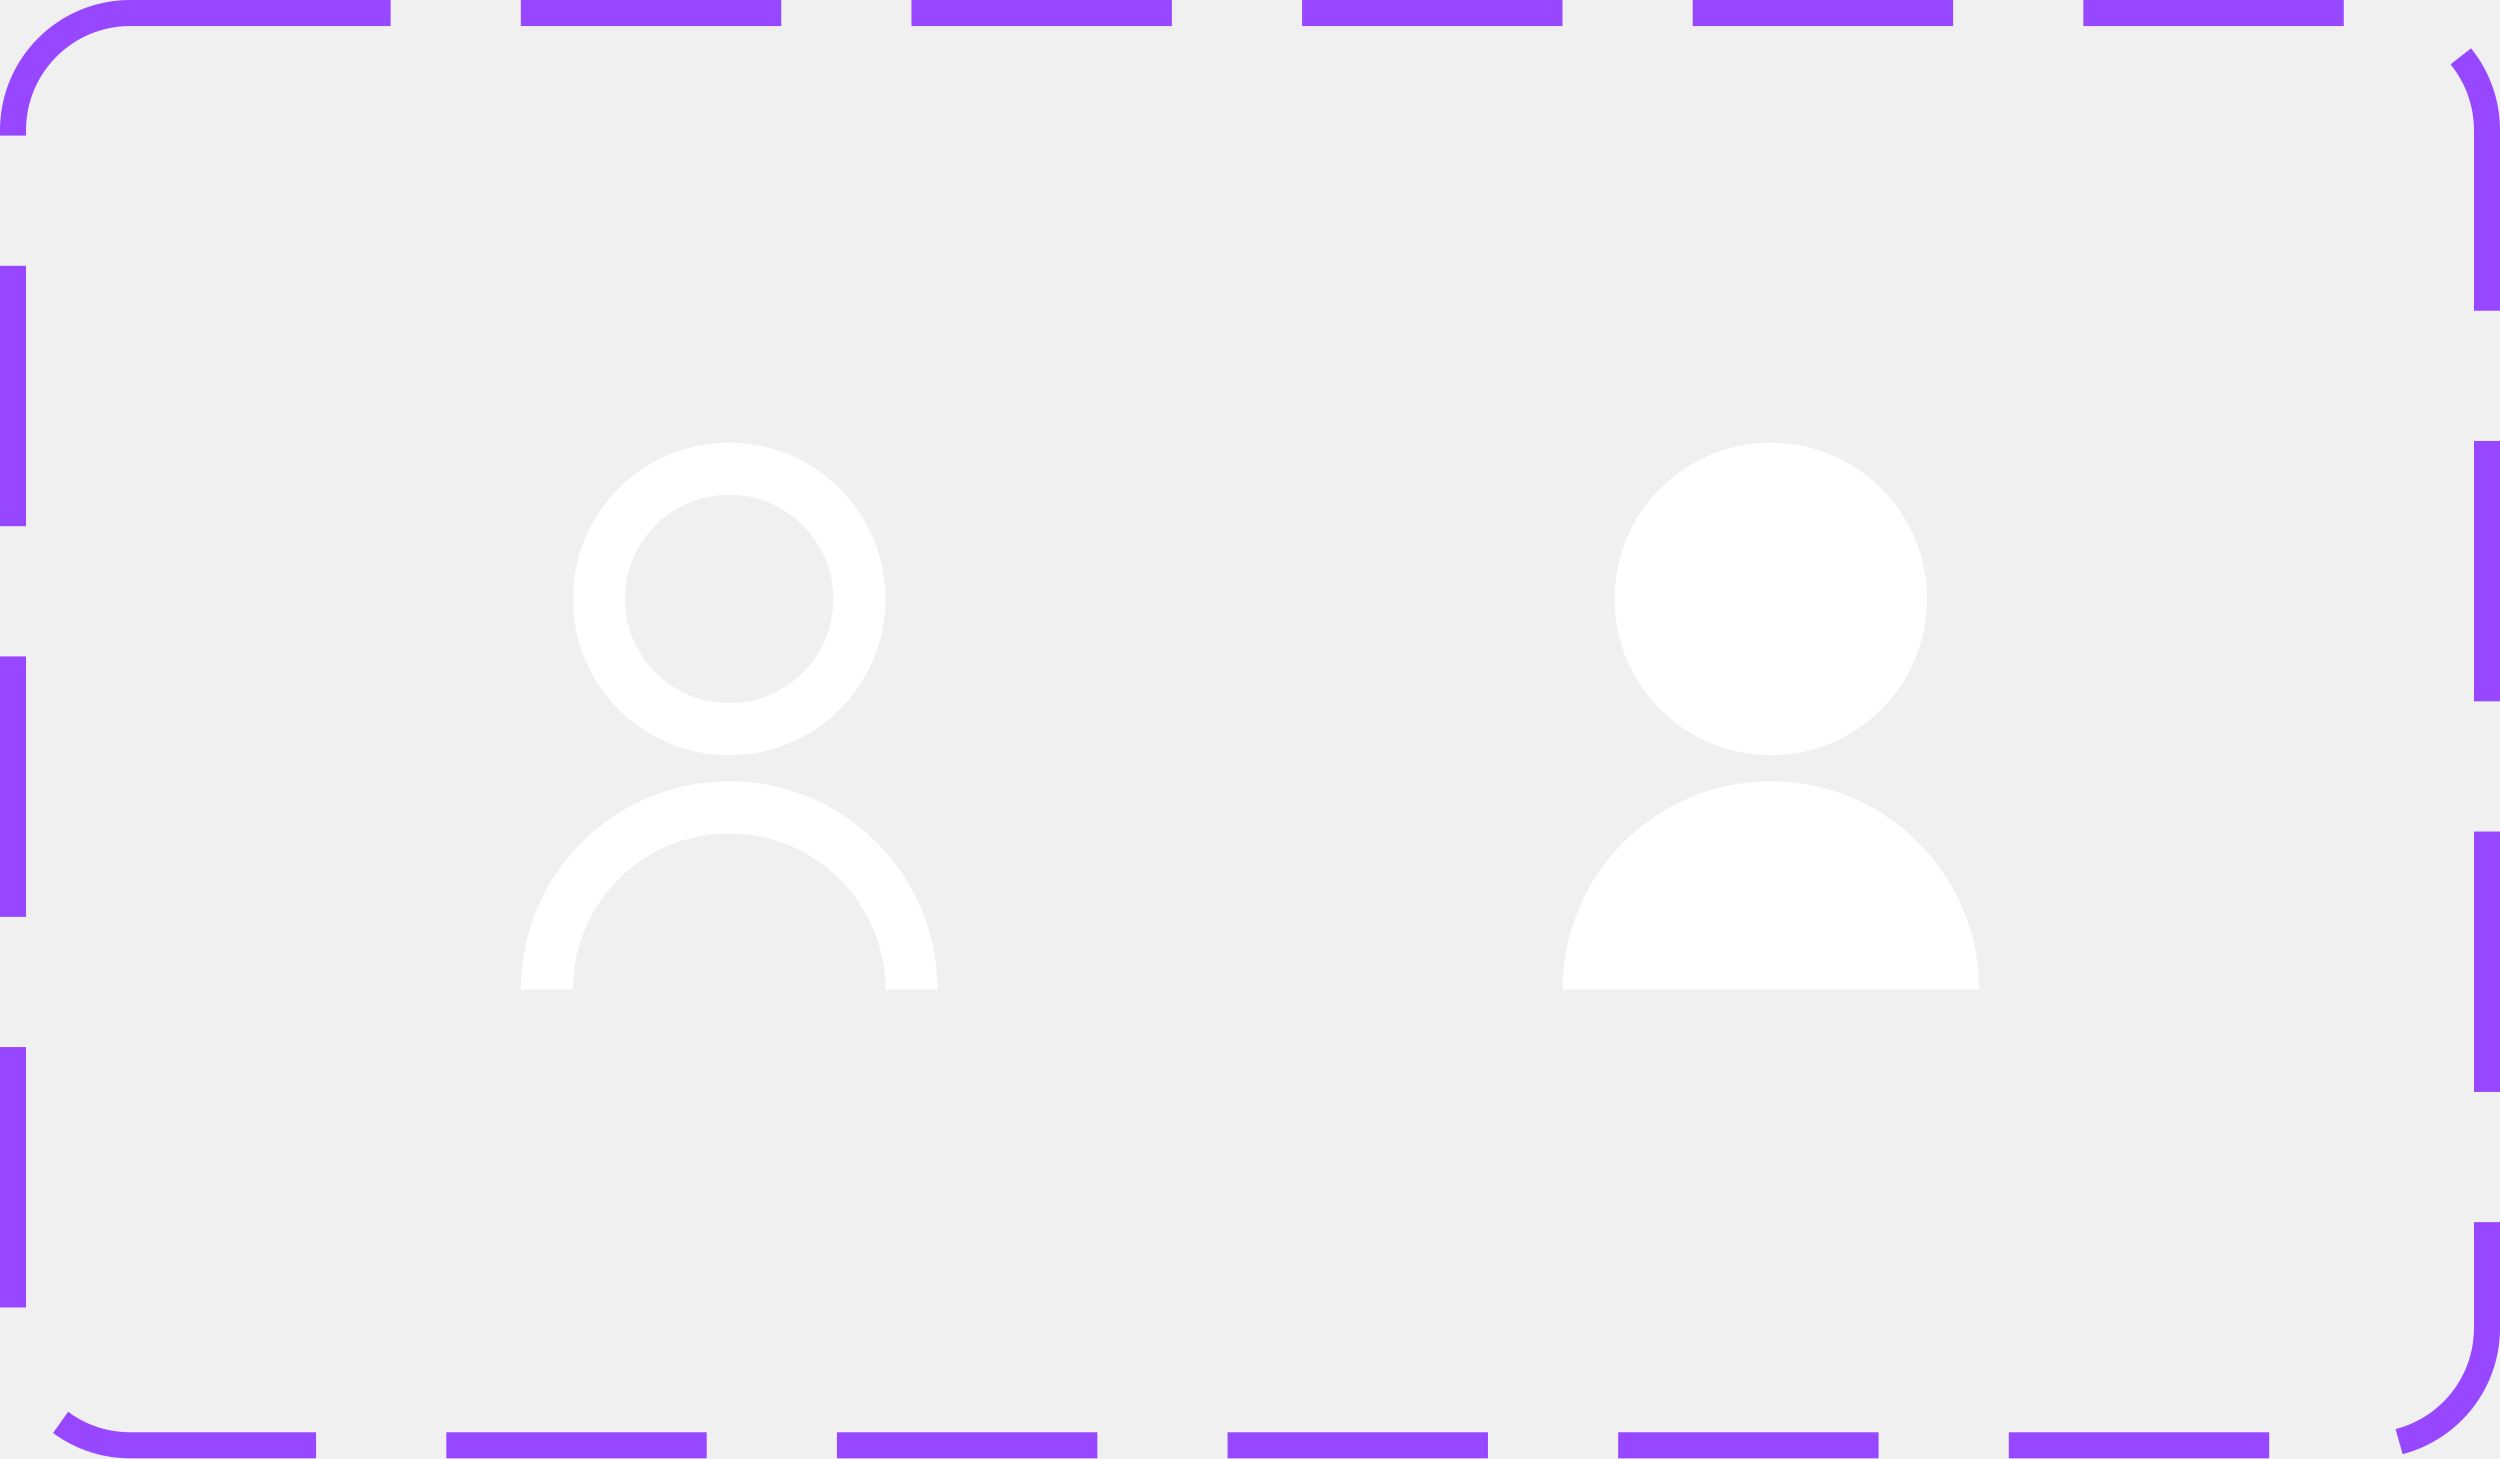
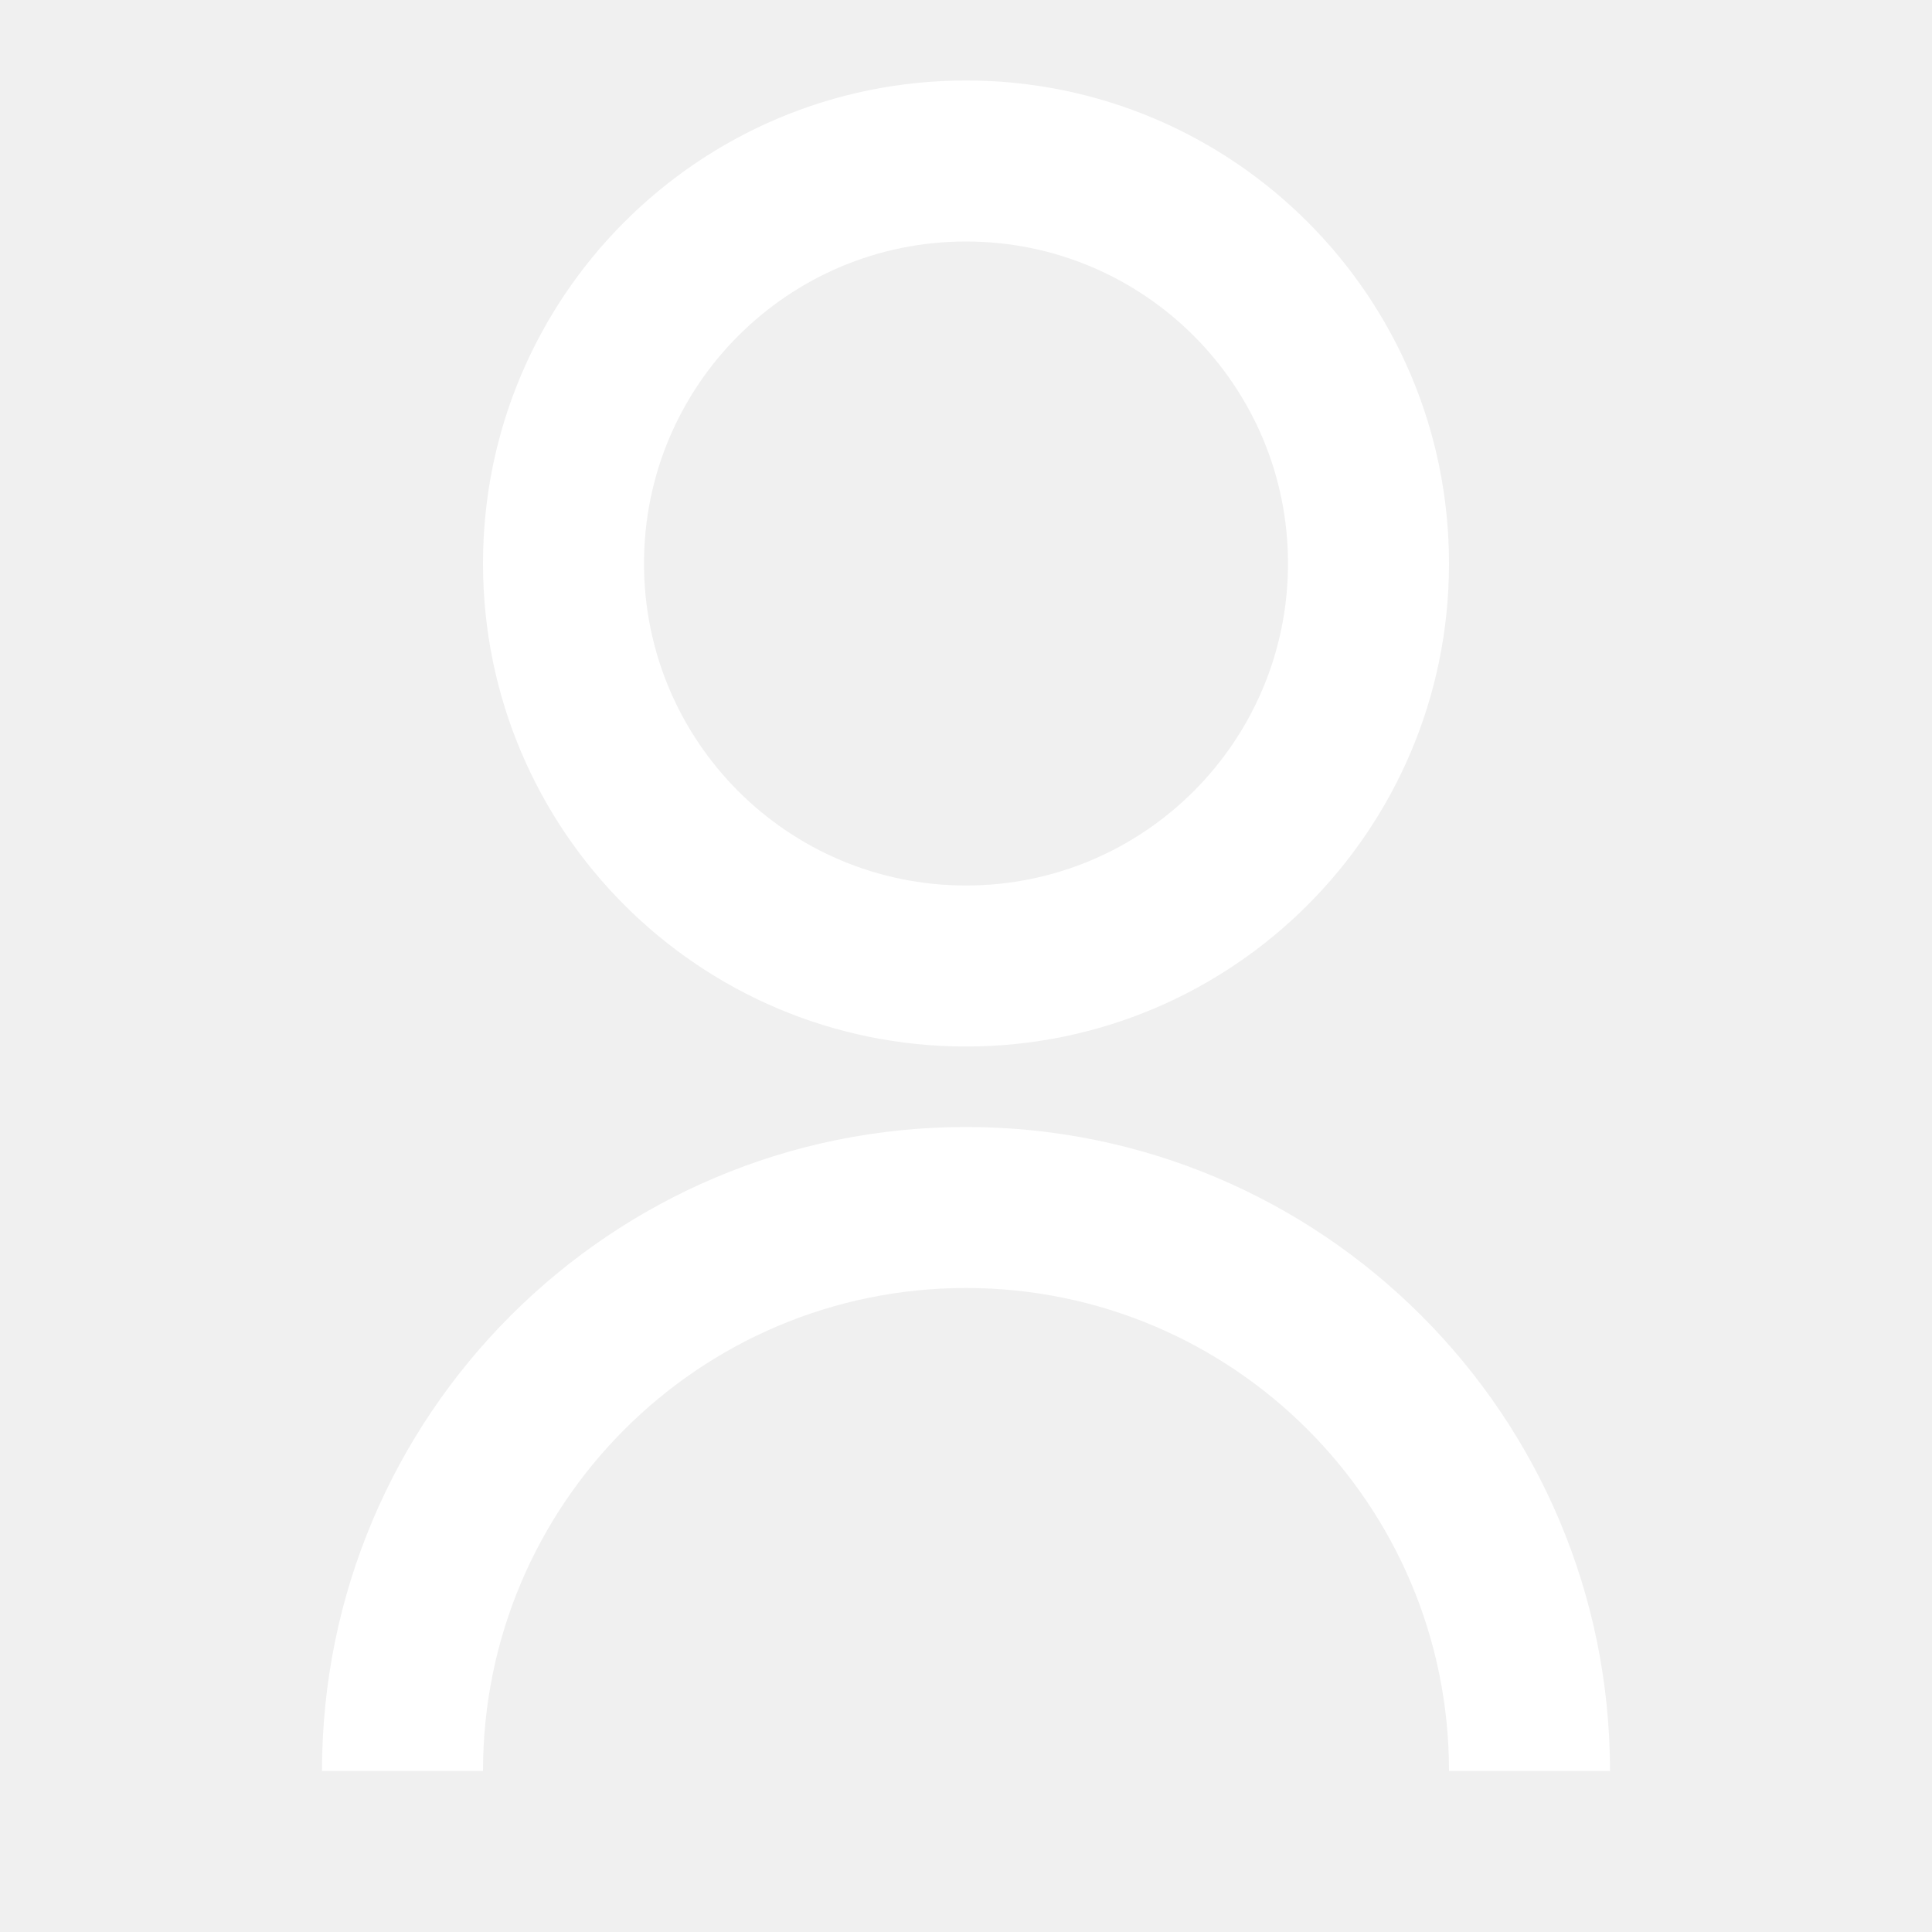
- <svg xmlns="http://www.w3.org/2000/svg" width="96" height="56" viewBox="0 0 96 56" fill="none">
-   <rect x="0.5" y="0.5" width="95" height="55" rx="4.5" stroke="#9747FF" stroke-dasharray="10 5" />
-   <path d="M20 38C20 33.582 23.582 30 28 30C32.418 30 36 33.582 36 38H34C34 34.686 31.314 32 28 32C24.686 32 22 34.686 22 38H20ZM28 29C24.685 29 22 26.315 22 23C22 19.685 24.685 17 28 17C31.315 17 34 19.685 34 23C34 26.315 31.315 29 28 29ZM28 27C30.21 27 32 25.21 32 23C32 20.79 30.21 19 28 19C25.79 19 24 20.79 24 23C24 25.21 25.79 27 28 27Z" fill="white" />
-   <path d="M60 38C60 33.582 63.582 30 68 30C72.418 30 76 33.582 76 38H60ZM68 29C64.685 29 62 26.315 62 23C62 19.685 64.685 17 68 17C71.315 17 74 19.685 74 23C74 26.315 71.315 29 68 29Z" fill="white" />
+ <svg xmlns="http://www.w3.org/2000/svg" width="24" height="24" viewBox="0 0 24 24" fill="none">
+   <path d="M4 22C4 17.582 7.582 14 12 14C16.418 14 20 17.582 20 22H18C18 18.686 15.314 16 12 16C8.686 16 6 18.686 6 22H4ZM12 13C8.685 13 6 10.315 6 7C6 3.685 8.685 1 12 1C15.315 1 18 3.685 18 7C18 10.315 15.315 13 12 13ZM12 11C14.21 11 16 9.21 16 7C16 4.79 14.21 3 12 3C9.79 3 8 4.79 8 7C8 9.21 9.79 11 12 11Z" fill="white" />
</svg>
